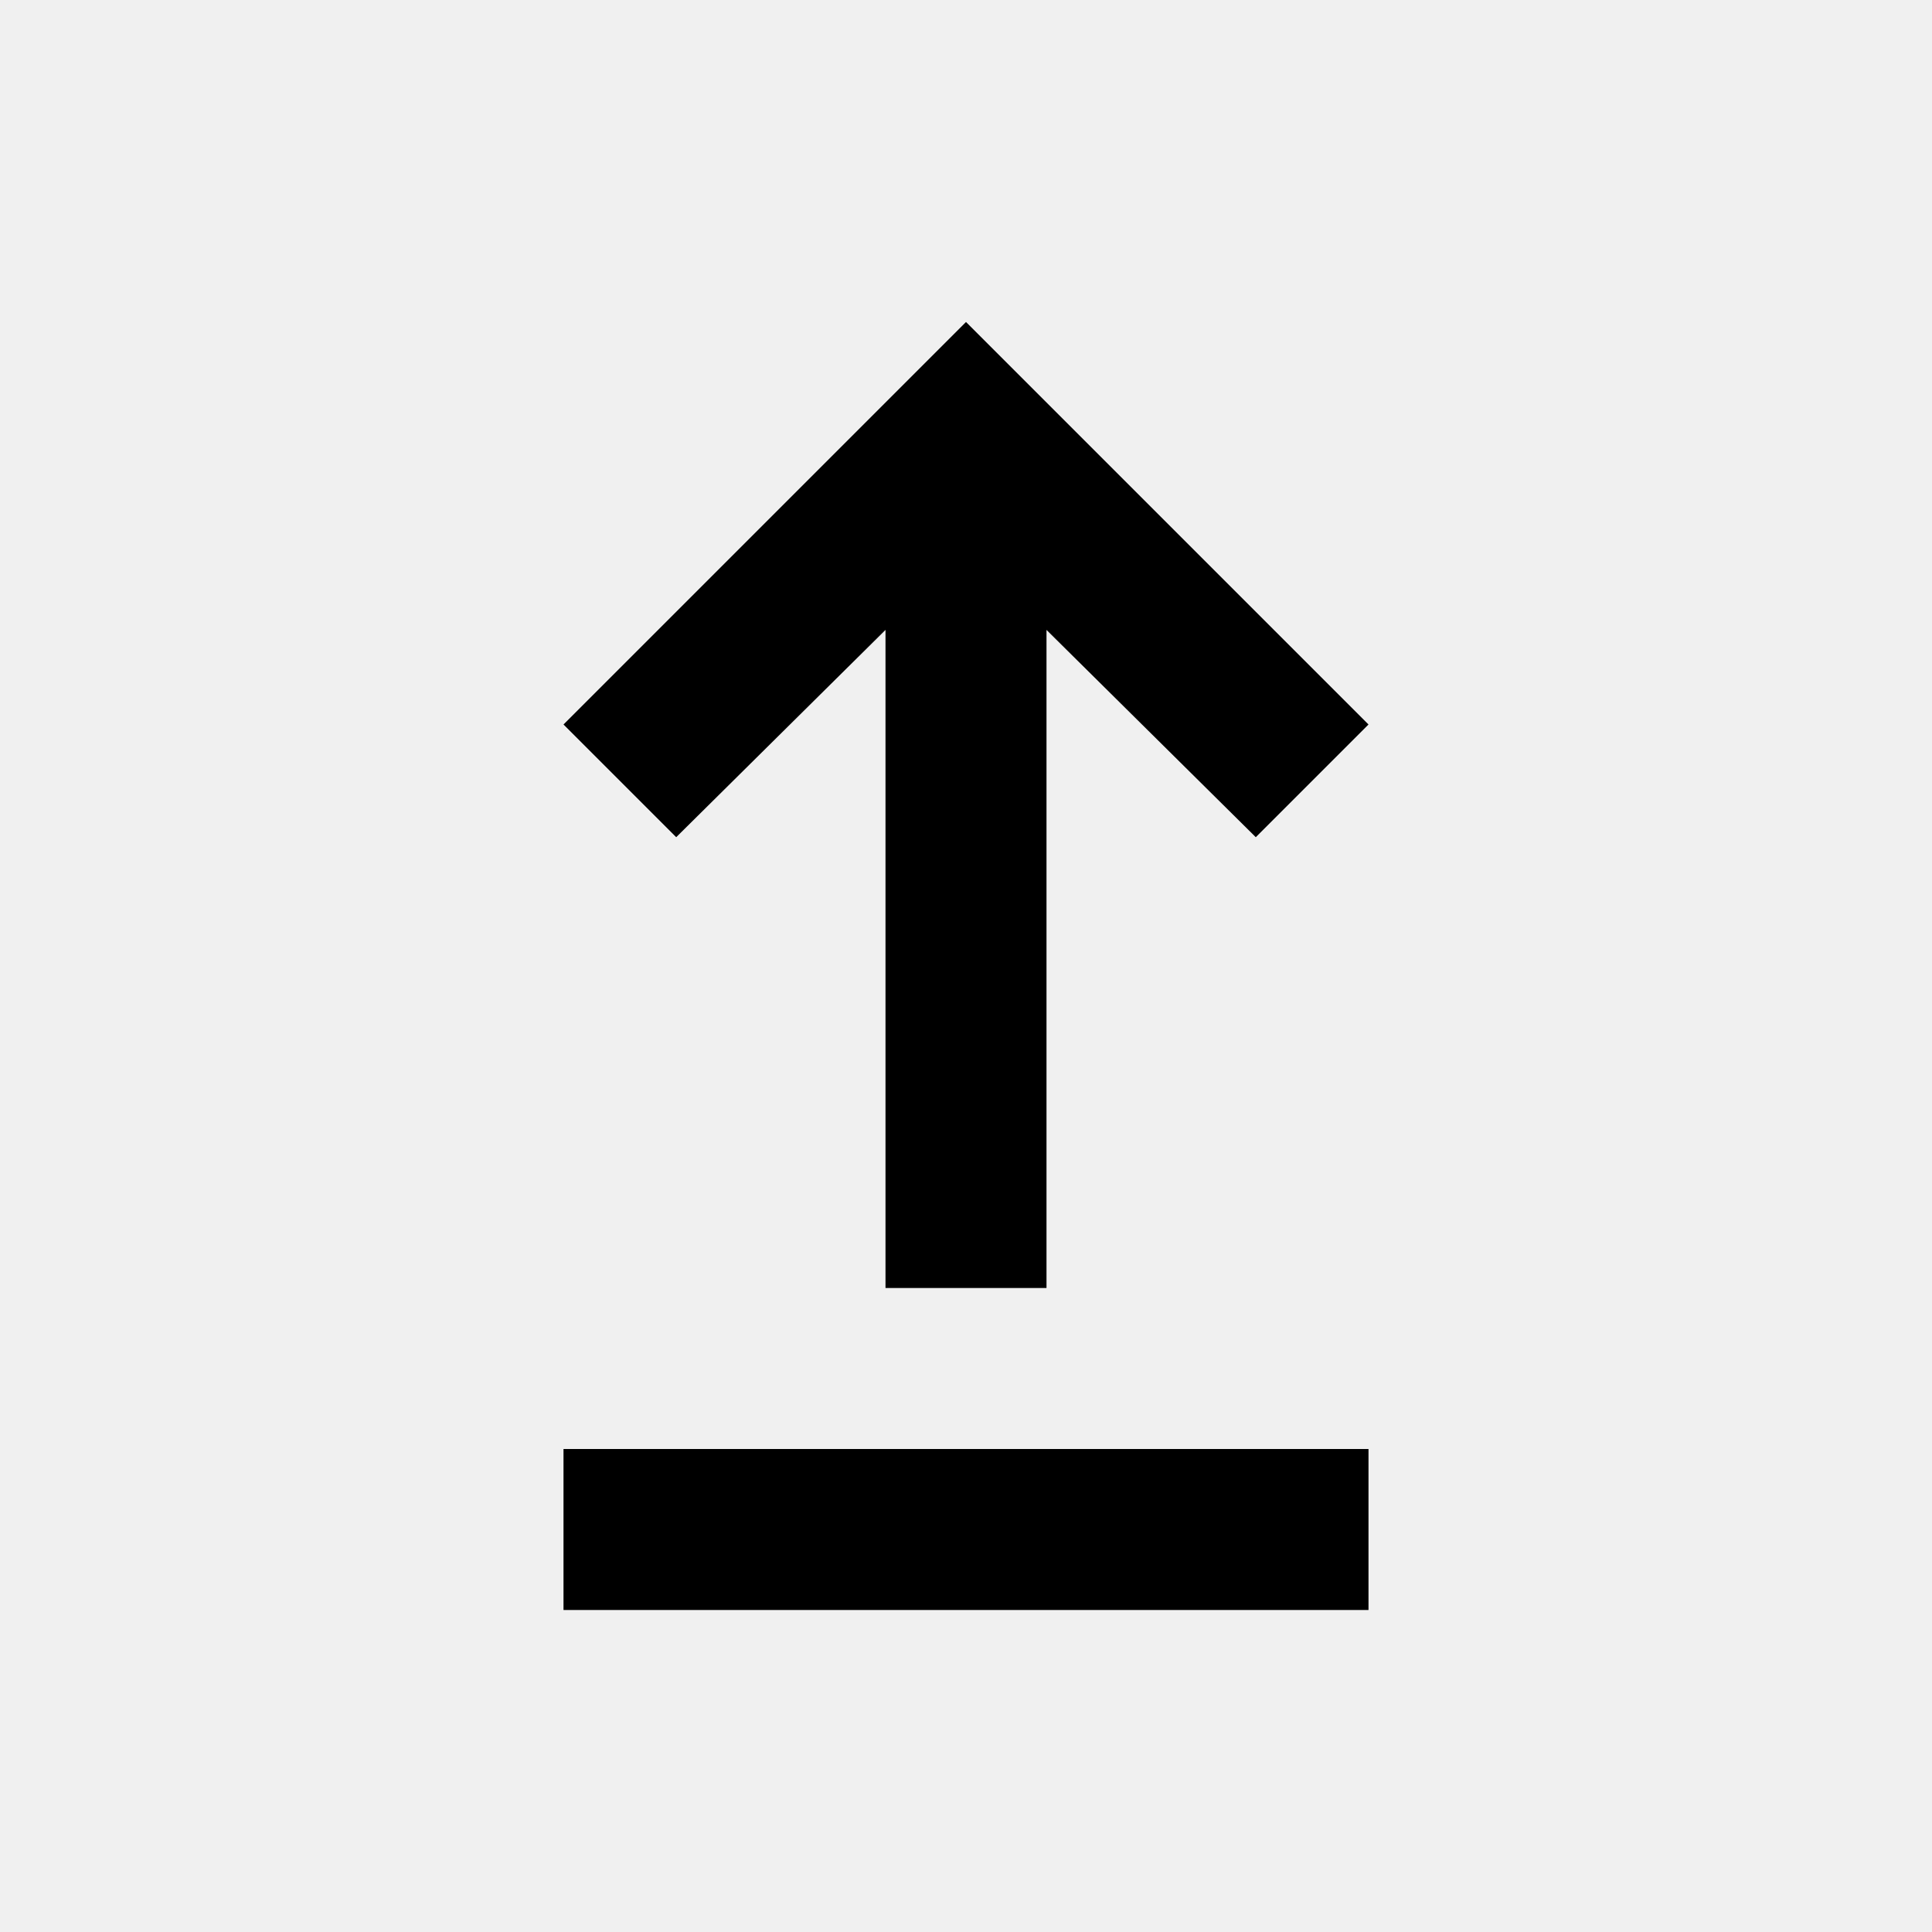
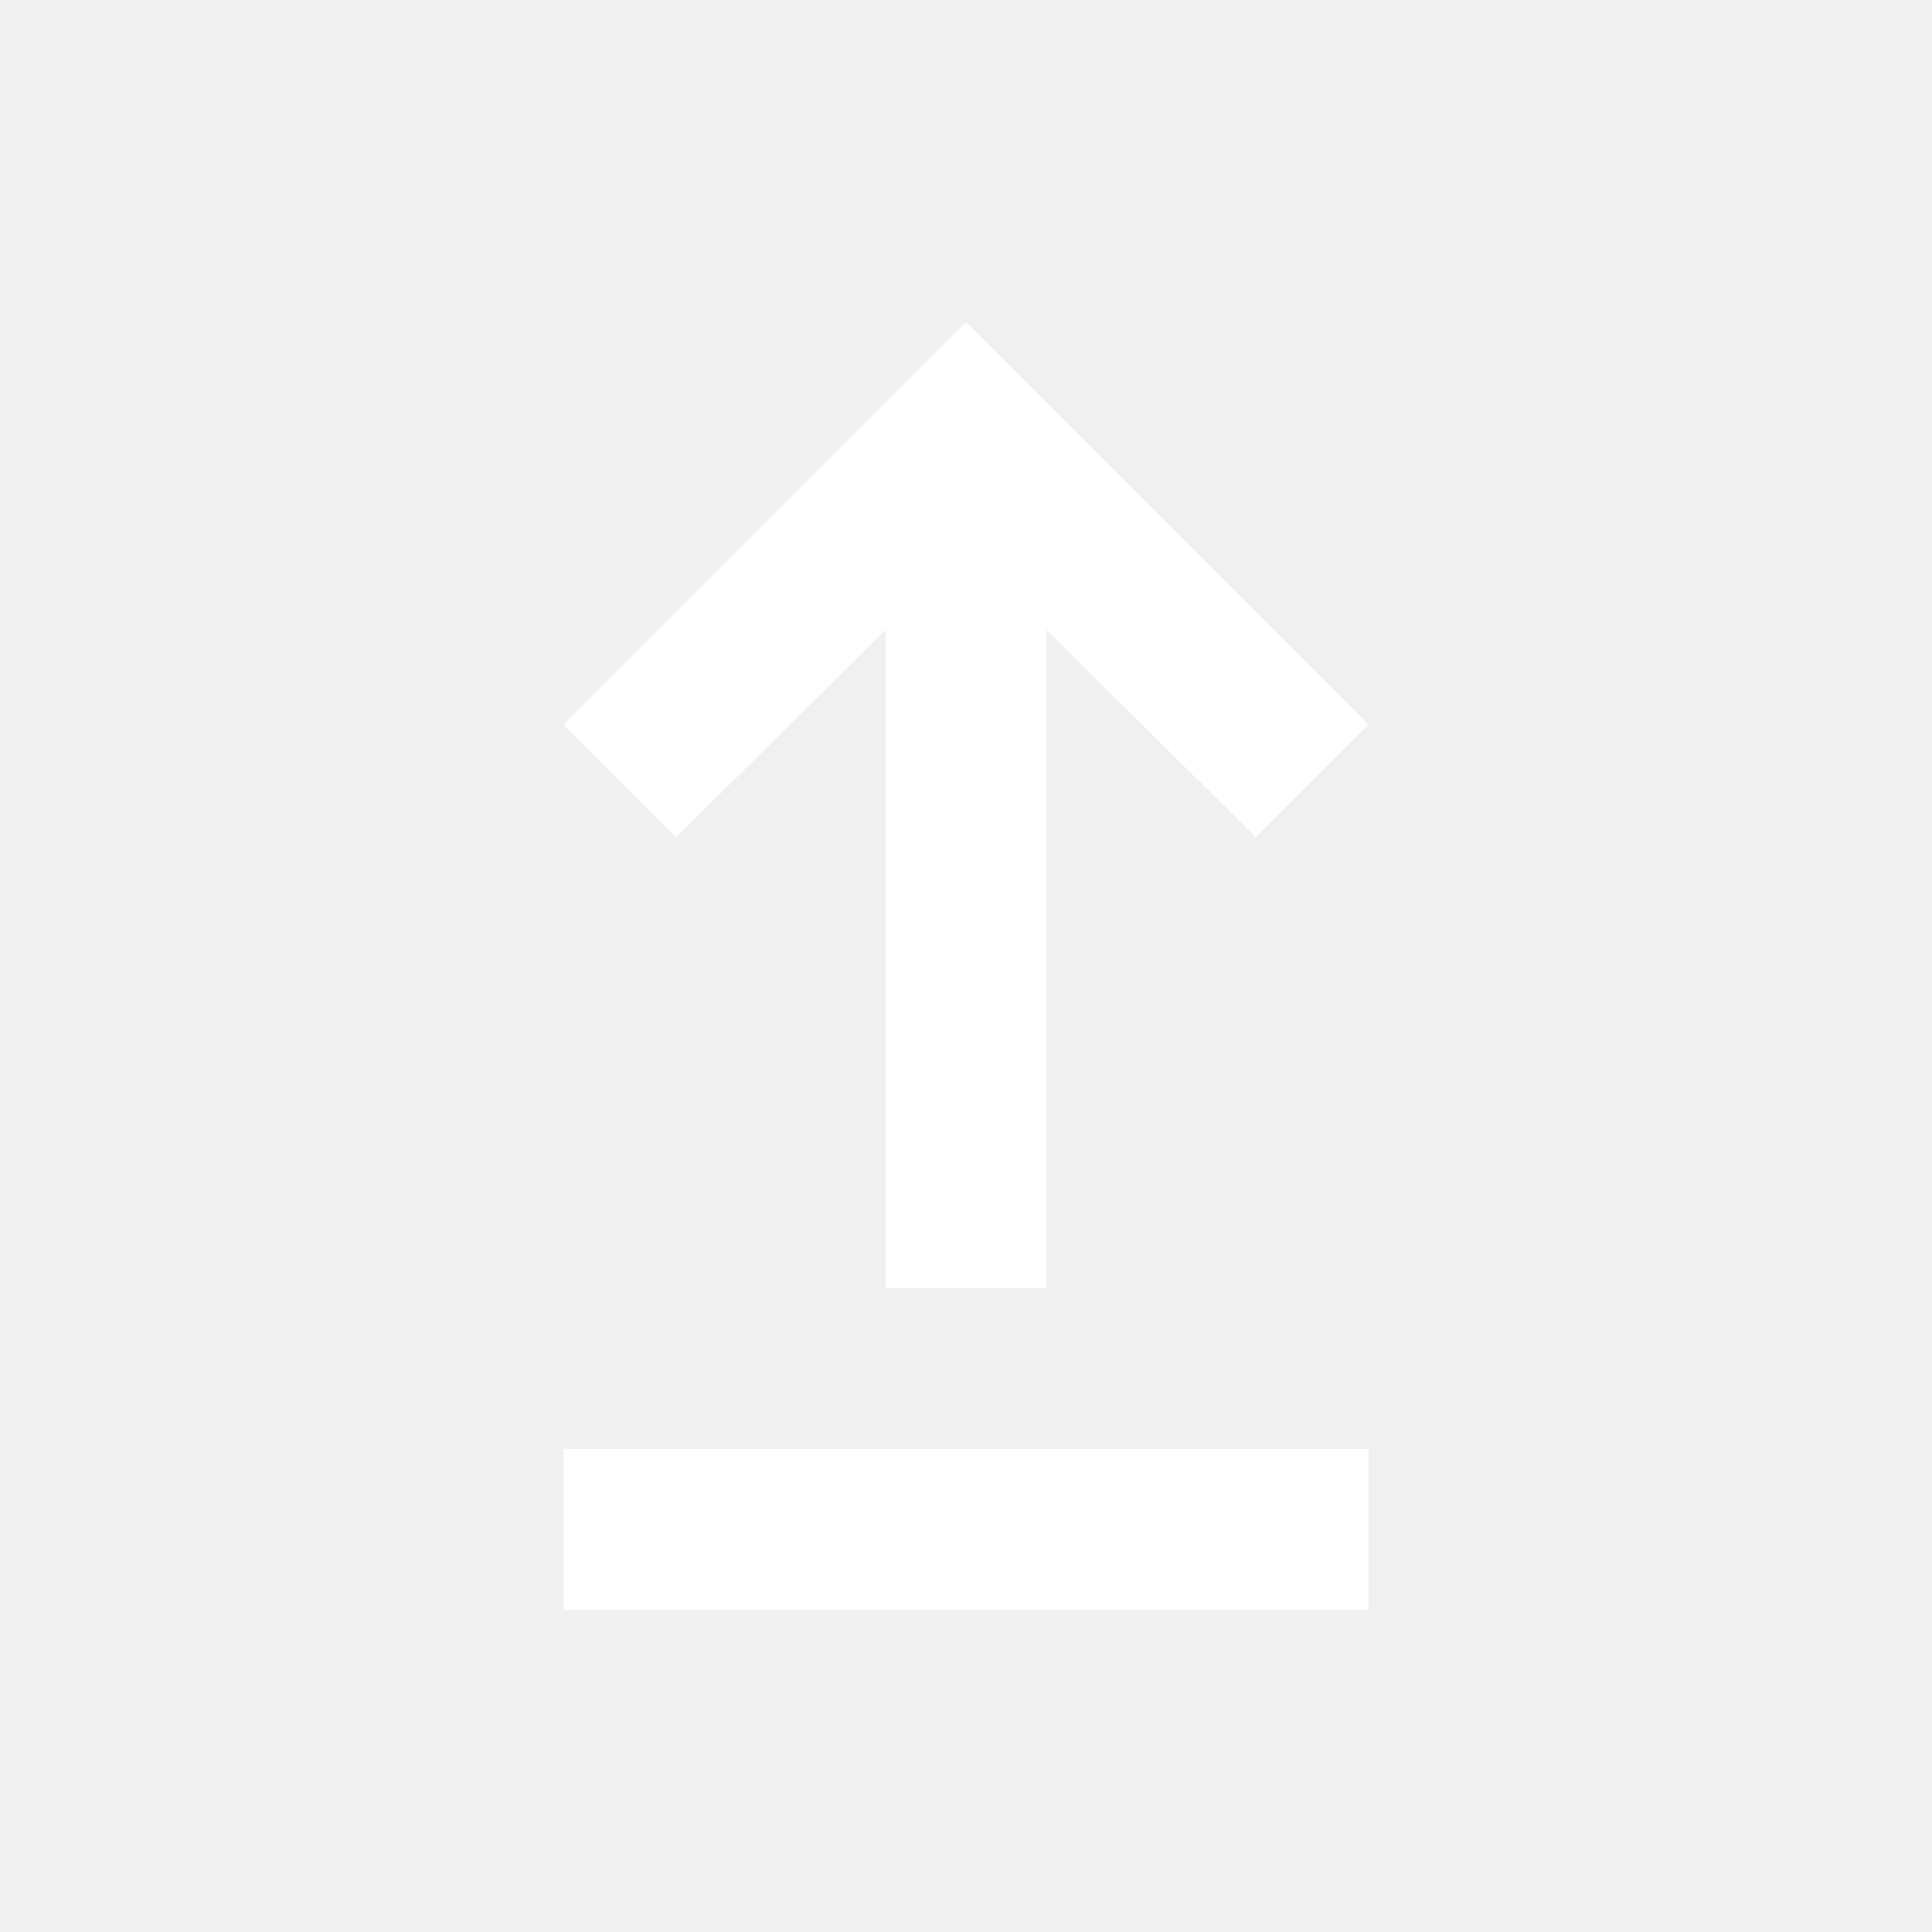
- <svg xmlns="http://www.w3.org/2000/svg" height="24" viewBox="0 -960 960 960" width="24">
-   <path d="M280-160v-80h400v80H280Zm160-160v-327L336-544l-56-56 200-200 200 200-56 56-104-103v327h-80Z" />
+ <svg xmlns="http://www.w3.org/2000/svg" width="24" height="24" viewBox="0 0 24 24" fill="none">
+   <path d="M7 20V18H17V20H7ZM11 16V7.825L8.4 10.4L7 9L12 4L17 9L15.6 10.4L13 7.825V16H11Z" fill="white" />
</svg>
